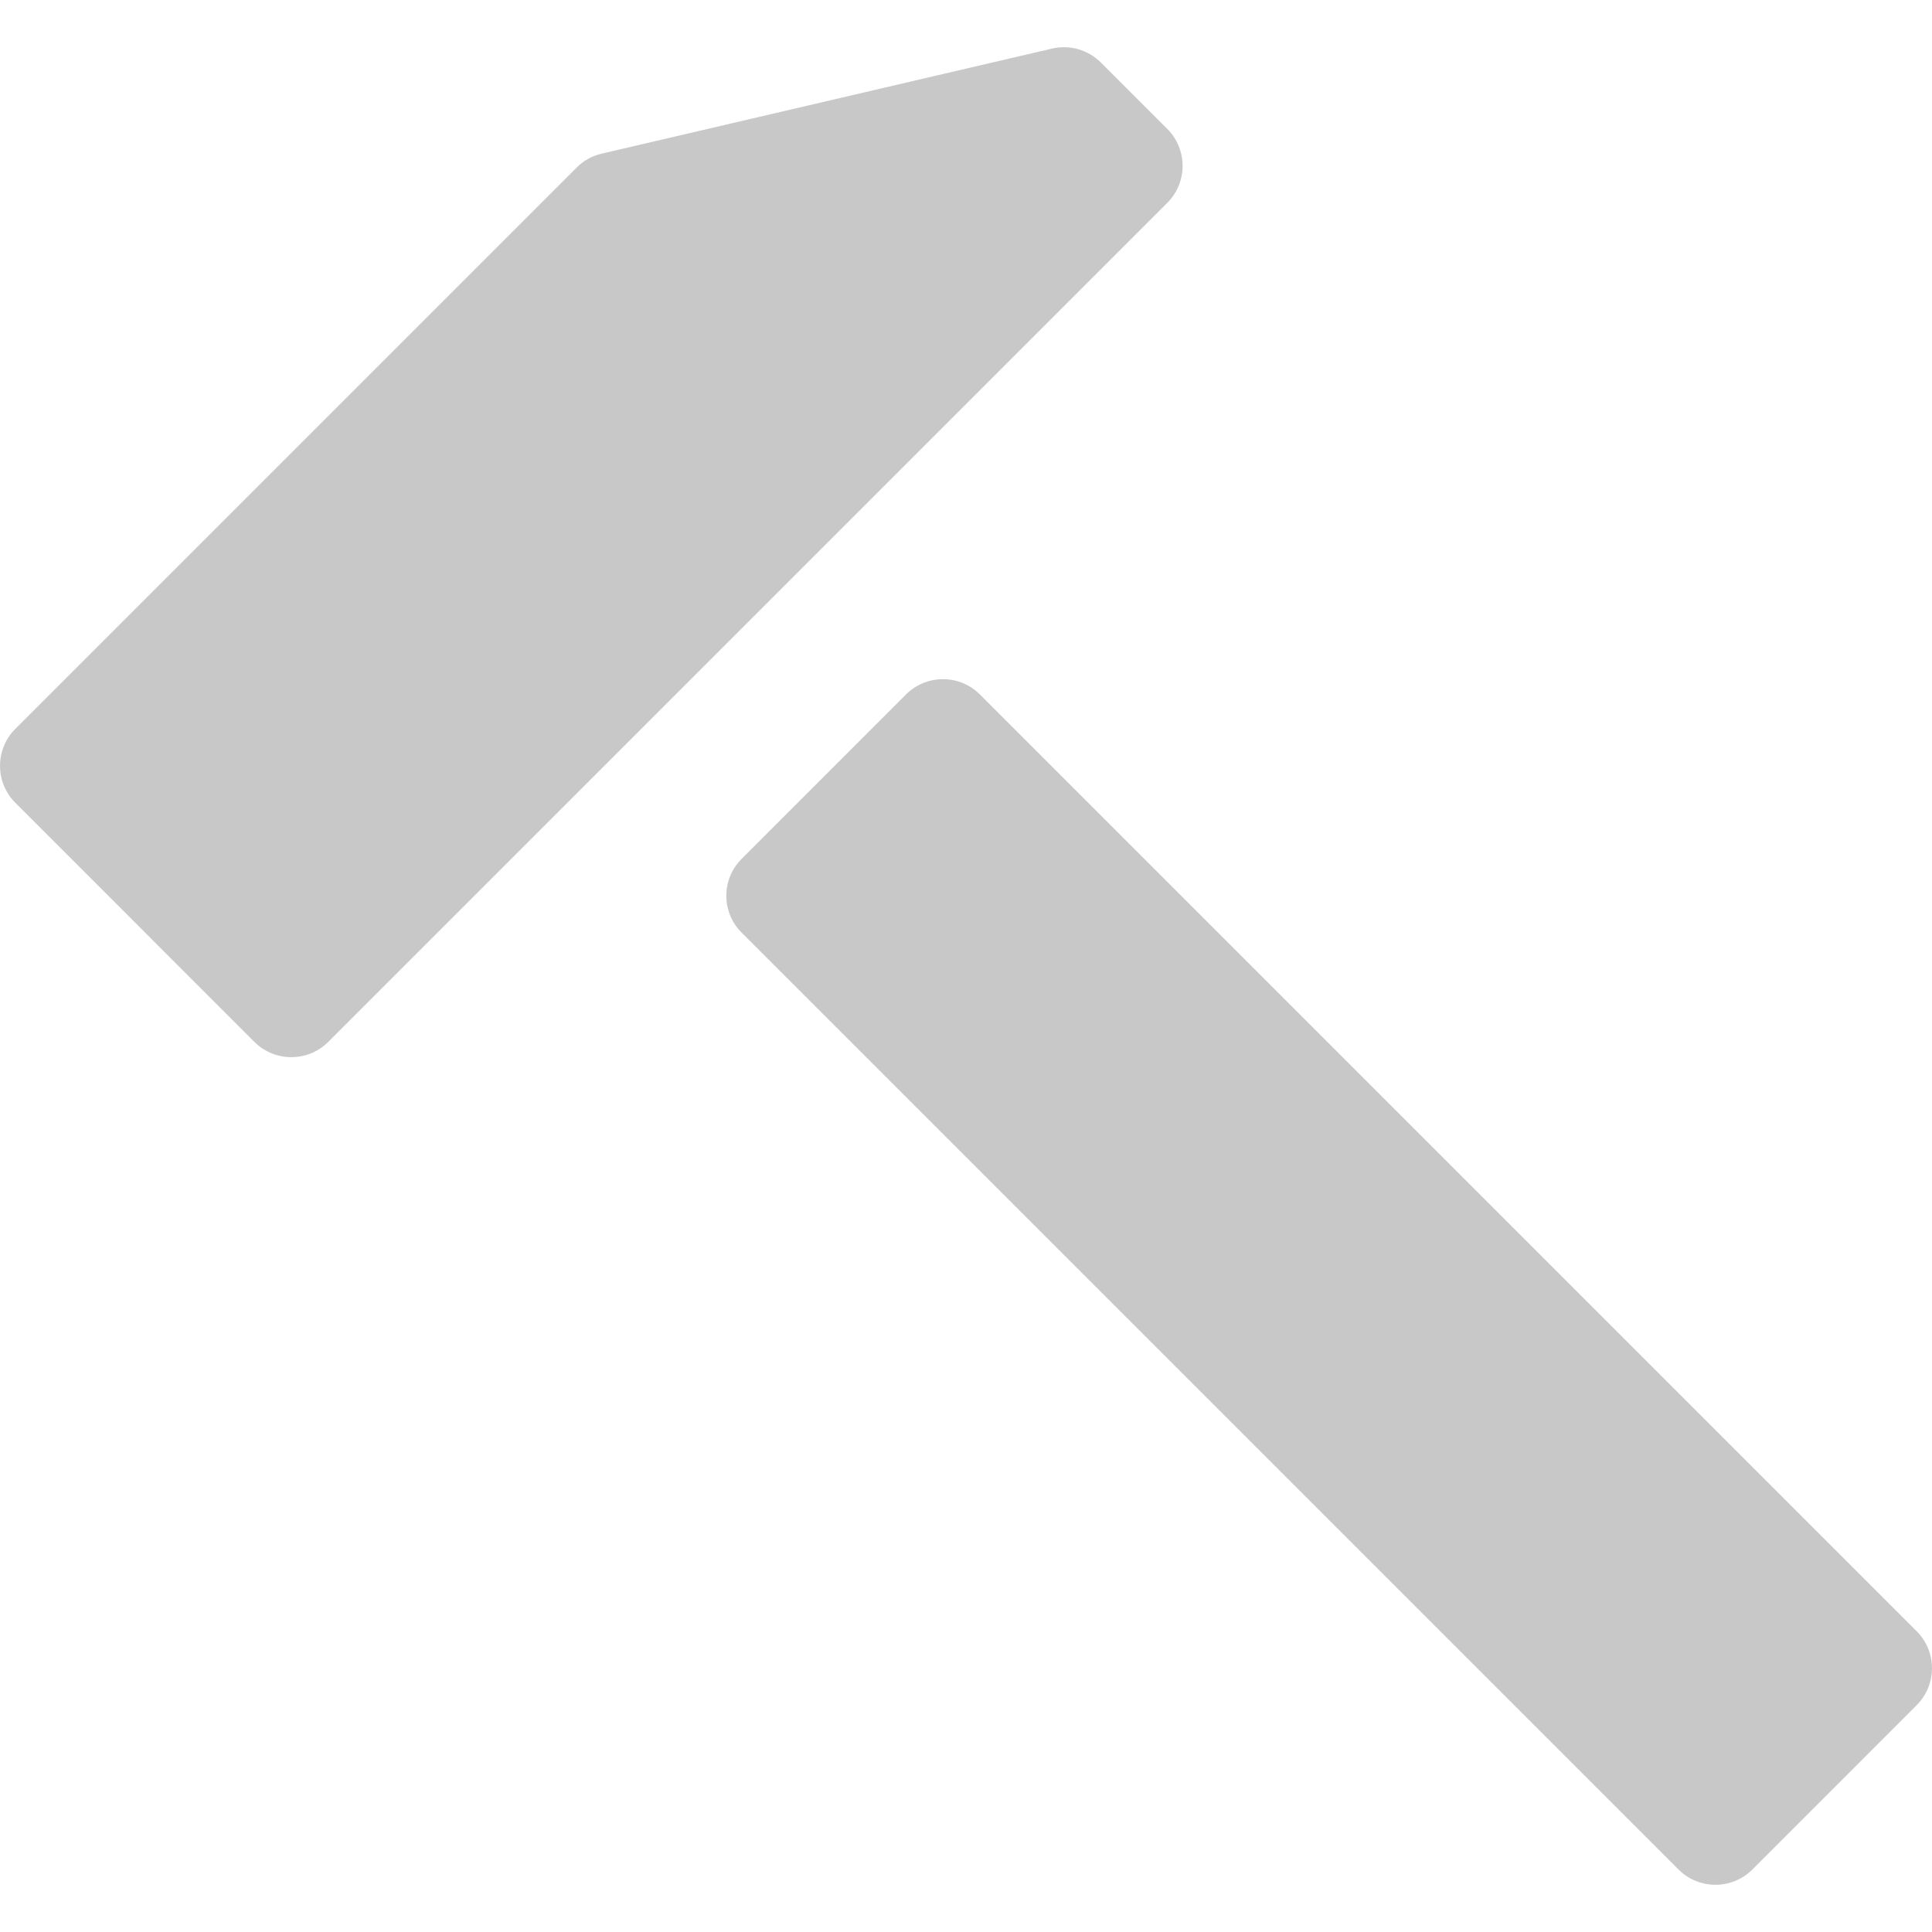
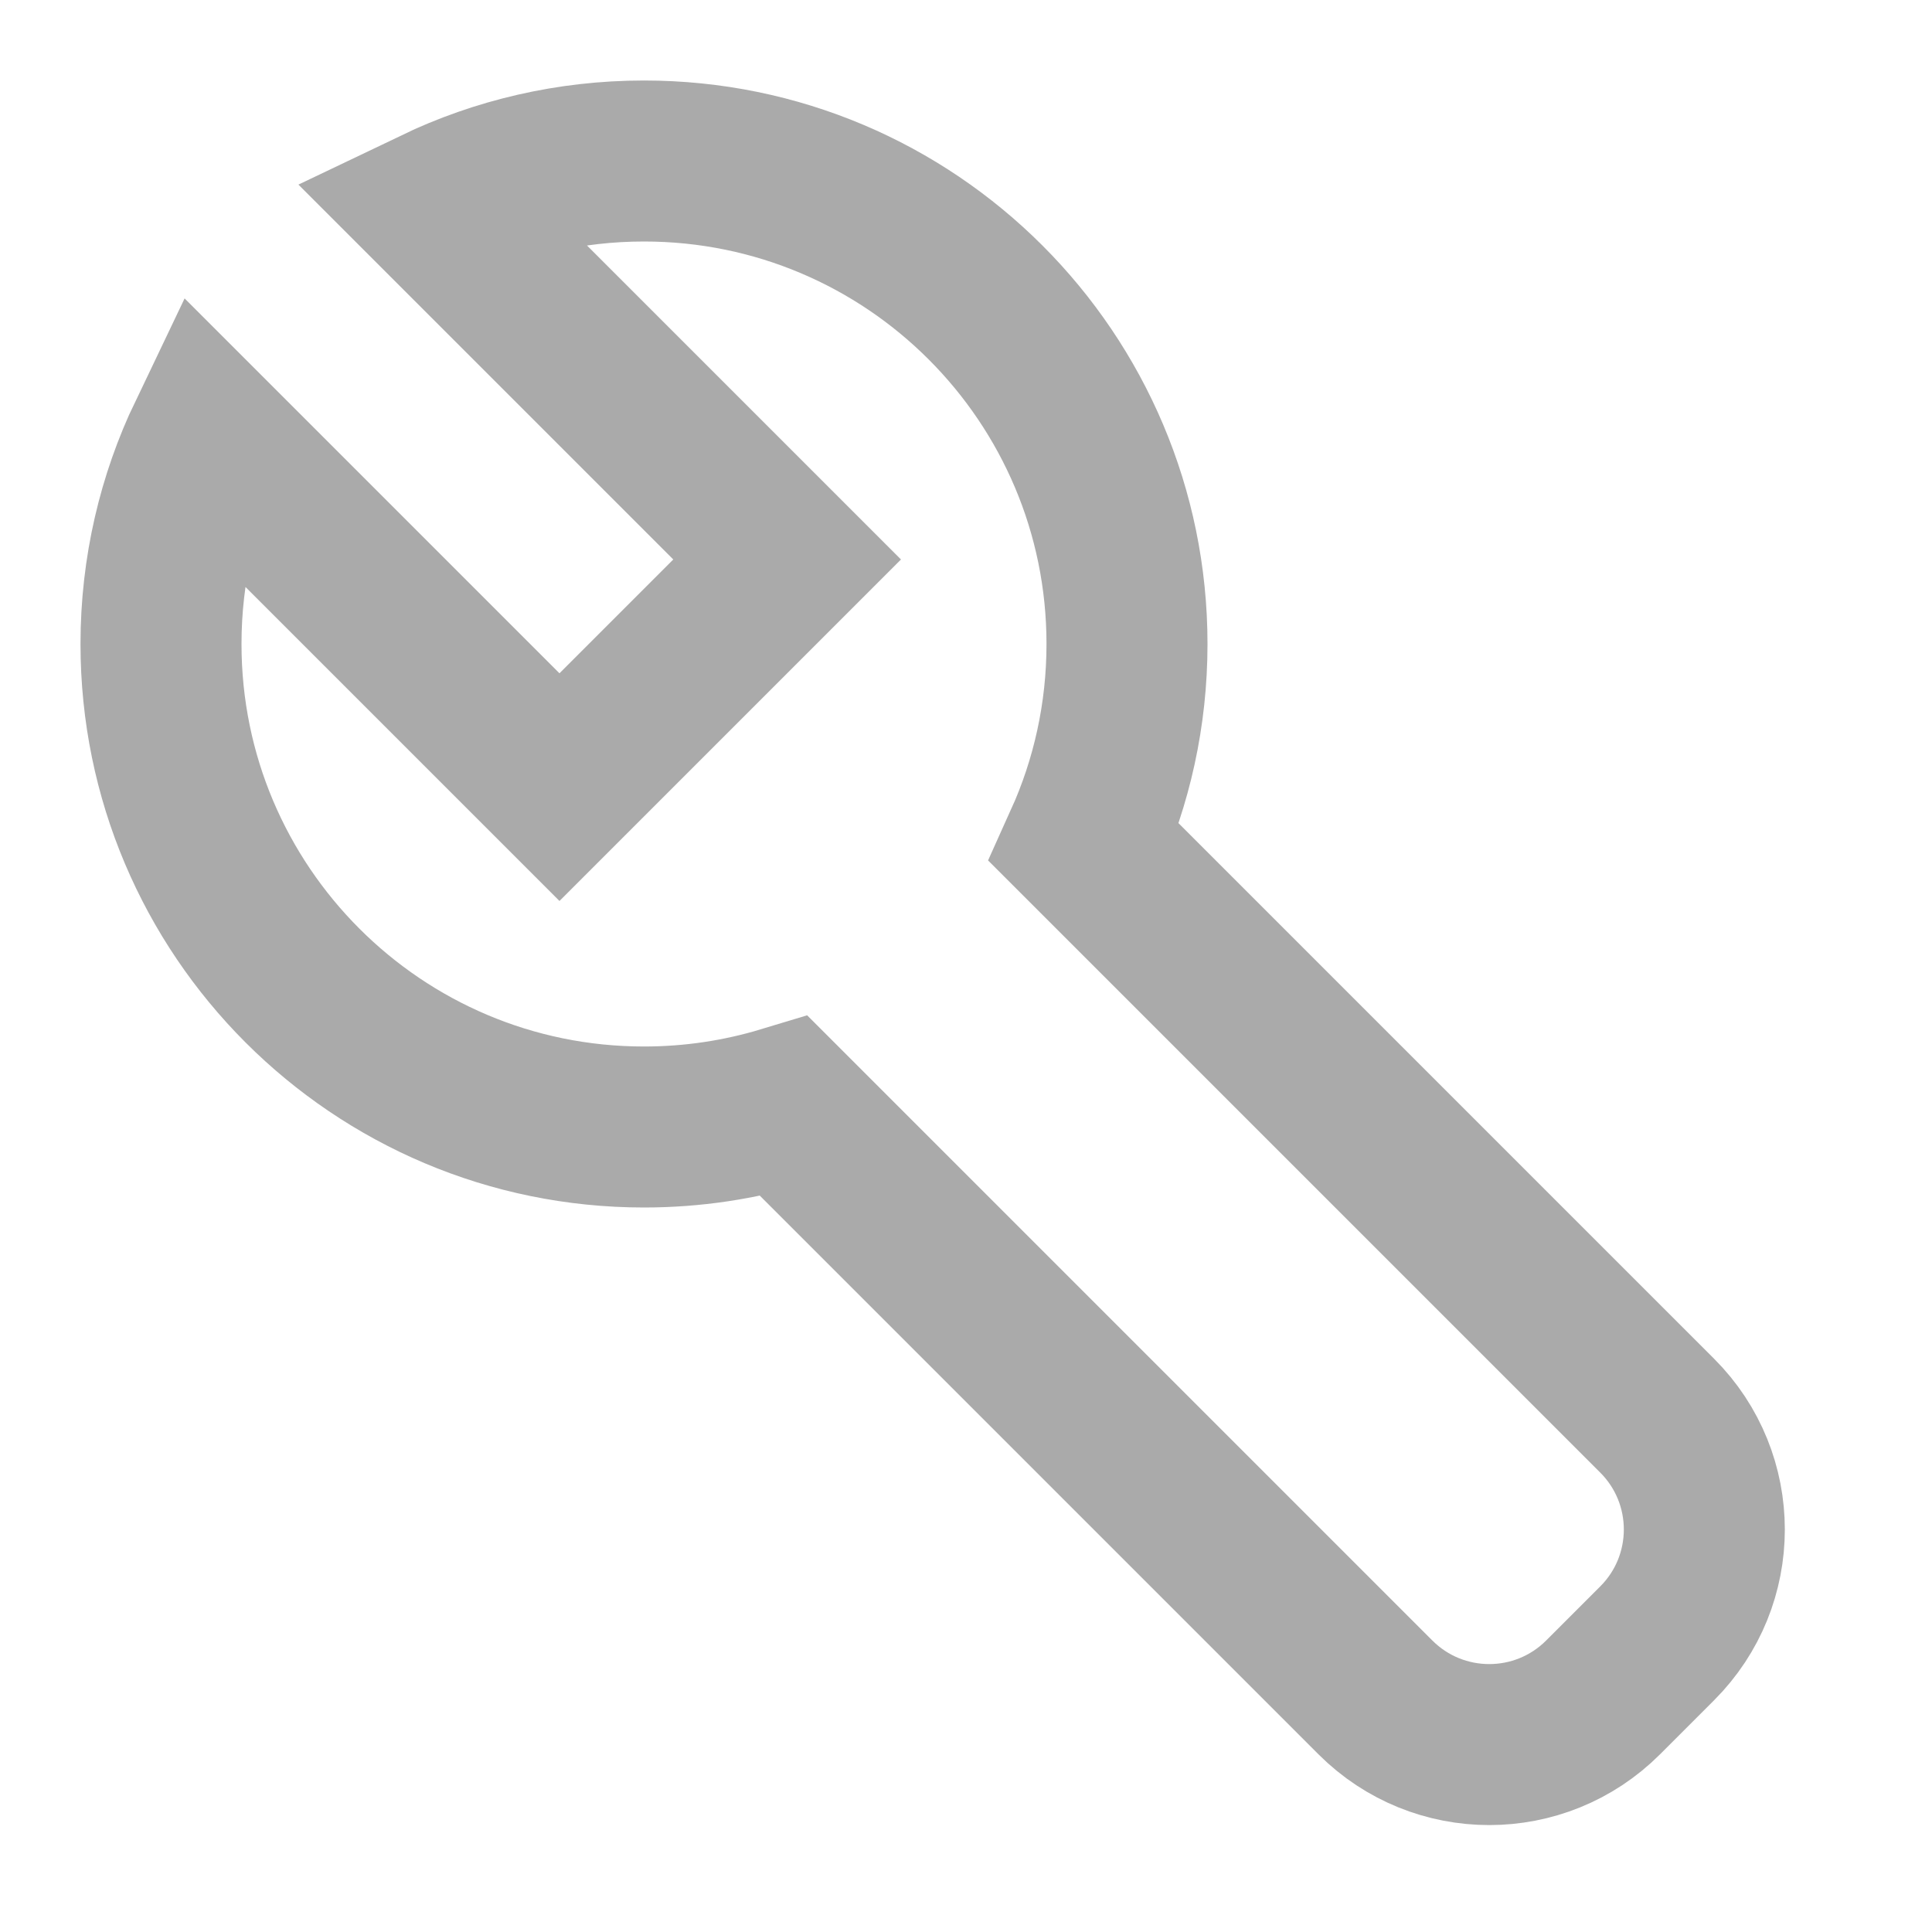
- <svg xmlns="http://www.w3.org/2000/svg" version="1.1" id="_x32_" x="0px" y="0px" width="512px" height="512px" viewBox="0 0 512 512" style="width: 64px; height: 64px; opacity: 1;" xml:space="preserve">
-   <style type="text/css">
- 
- 	.st0{fill:#4B4B4B;}
- 
- </style>
-   <g>
-     <path class="st0" d="M309.344,34.167c5.406,5.406,5.406,14.188,0,19.594L87,276.105c-5.406,5.406-14.188,5.406-19.594,0   L4.063,212.746c-5.406-5.406-5.406-14.188,0-19.594l148.75-148.75c1.813-1.828,4.125-3.109,6.656-3.688l119.344-27.844   c4.656-1.078,9.531,0.313,12.938,3.703L309.344,34.167z" style="fill: rgb(200,200, 200);" />
-     <path class="st0" d="M507.938,432.293c5.406,5.422,5.406,14.188,0,19.594l-43.531,43.547c-5.406,5.406-14.188,5.406-19.594,0   l-248.25-248.25c-5.438-5.406-5.438-14.188,0-19.594l43.531-43.547c5.406-5.406,14.188-5.406,19.594,0L507.938,432.293z" style="fill: rgb(200, 200, 200);" />
-   </g>
+ <svg xmlns="http://www.w3.org/2000/svg" role="img" width="48px" height="48px" viewBox="0 0 24 24" aria-labelledby="toolIconTitle" stroke="#aaa" stroke-width="2" stroke-linecap="square" stroke-linejoin="miter" fill="none" color="#aaa">
+   <path d="M9.743,13.743 C9.191,13.91 8.606,14 8,14 C4.686,14 2,11.314 2,8 C2,7.074 2.21,6.196 2.585,5.413 L6.95,9.778 L9.778,6.95 L5.413,2.585 C6.196,2.21 7.074,2 8,2 C11.314,2 14,4.686 14,8 C14,8.88 13.81,9.717 13.47,10.47 L20.586,17.586 C21.367,18.367 21.367,19.633 20.586,20.414 L19.914,21.086 C19.133,21.867 17.867,21.867 17.086,21.086 L9.743,13.743 Z" />
</svg>
